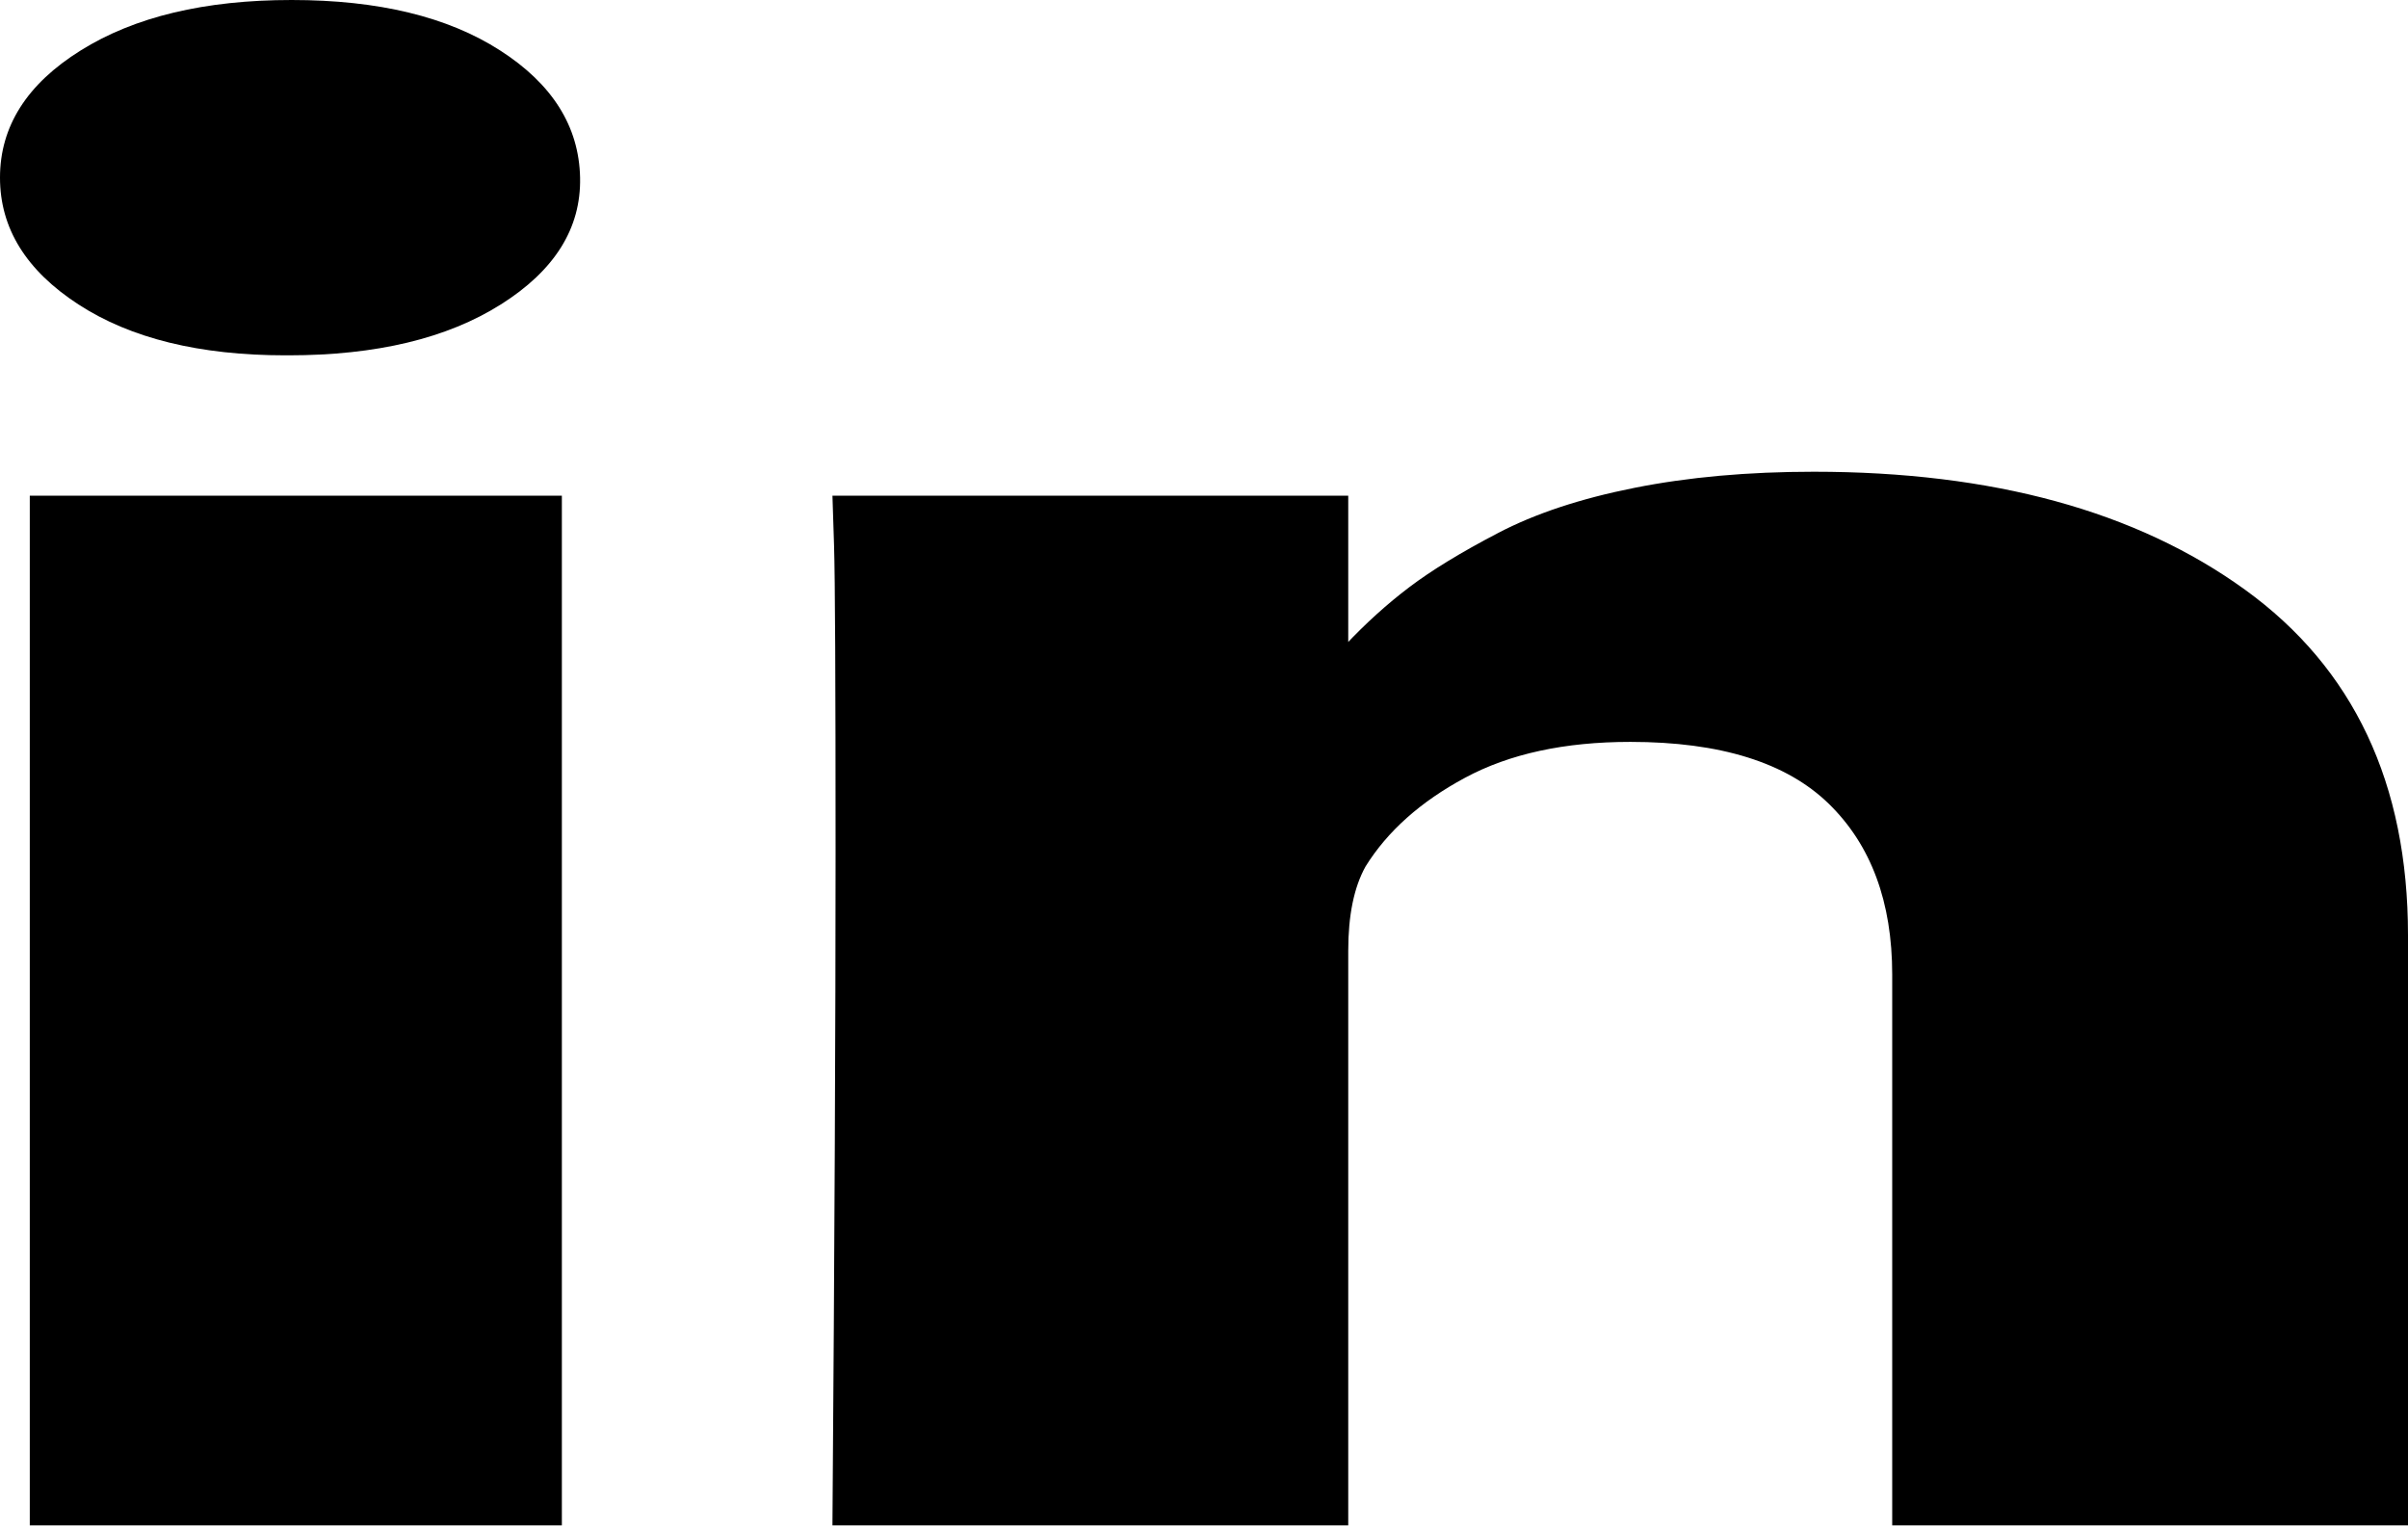
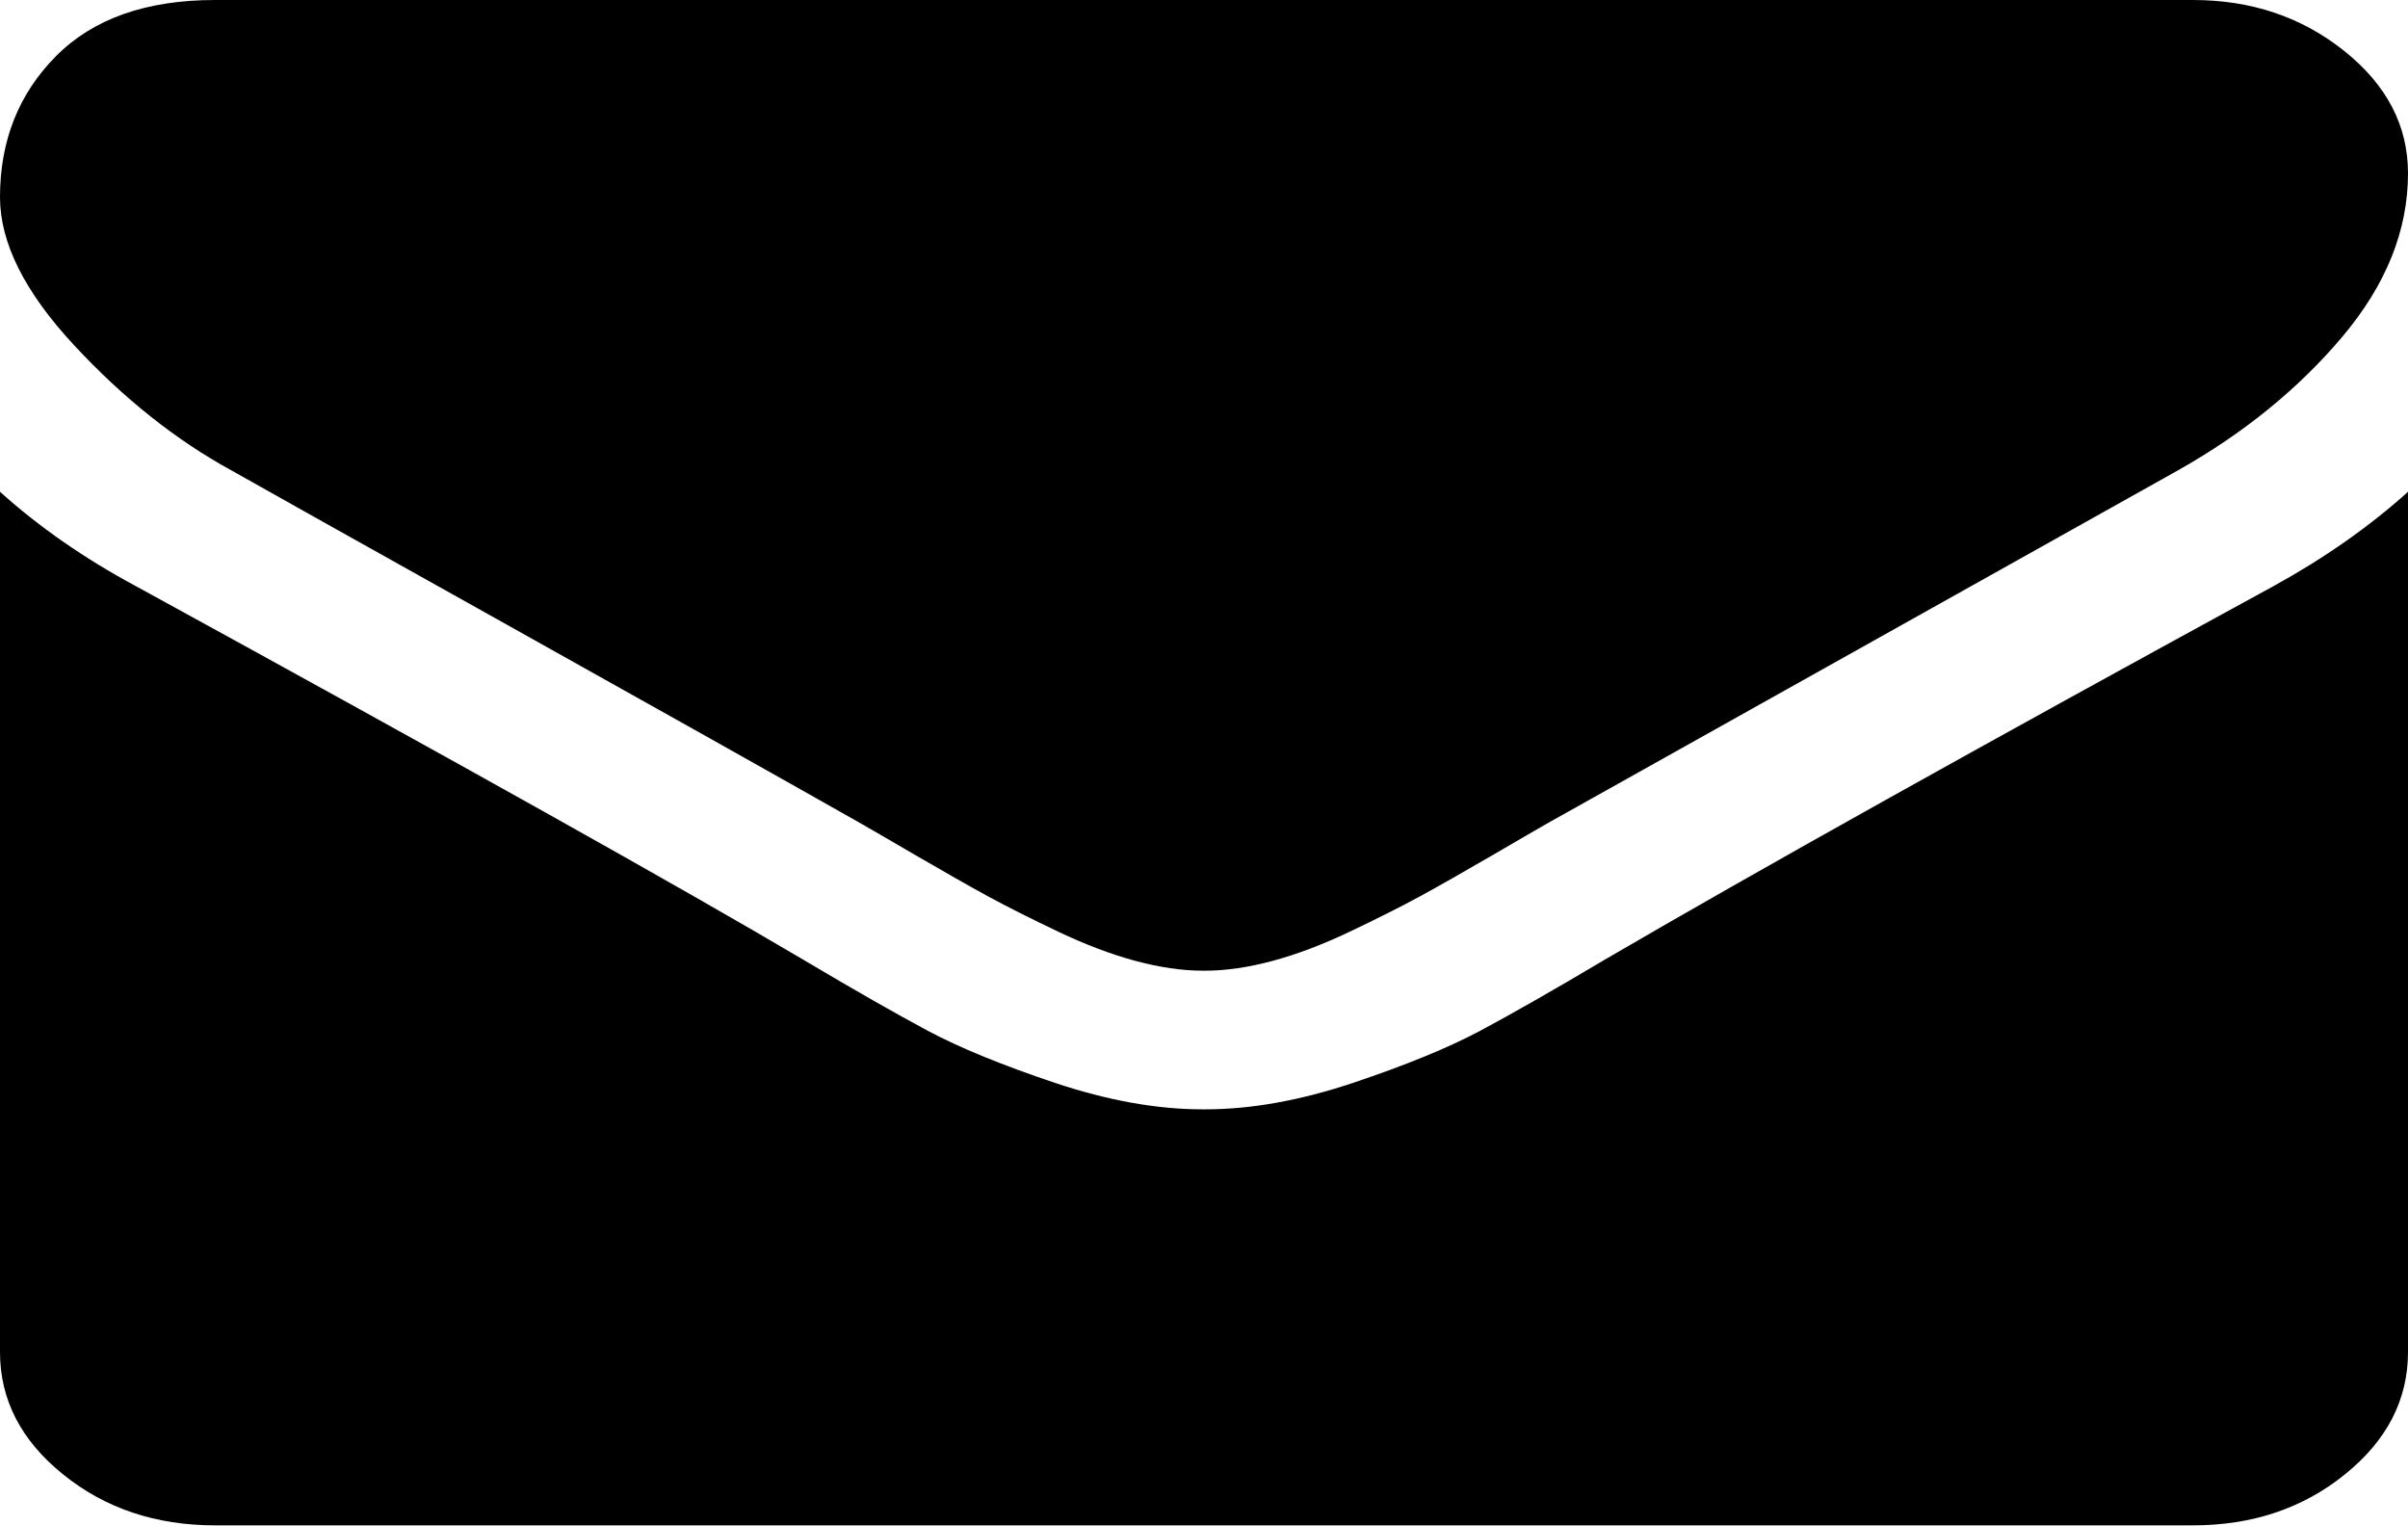
<svg xmlns="http://www.w3.org/2000/svg" version="1.1" width="30px" height="19px">
-   <g transform="matrix(1 0 0 1 -167 -6 )">
-     <path d="M 0.371 6.174  L 7 6.174  L 7 19  L 0.371 19  L 0.371 6.174  Z M 6.23 0.628  C 6.882 1.046  7.214 1.575  7.227 2.213  C 7.24 2.843  6.911 3.369  6.24 3.792  C 5.57 4.215  4.688 4.426  3.594 4.426  L 3.555 4.426  C 2.487 4.426  1.628 4.215  0.977 3.792  C 0.326 3.369  0 2.843  0 2.213  C 0 1.575  0.335 1.046  1.006 0.628  C 1.676 0.209  2.552 0  3.633 0  C 4.714 0  5.579 0.209  6.23 0.628  Z M 27.969 7.345  C 29.323 8.324  30 9.759  30 11.649  L 30 19  L 23.574 19  L 23.574 12.14  C 23.574 11.234  23.311 10.525  22.783 10.011  C 22.256 9.498  21.432 9.241  20.312 9.241  C 19.492 9.241  18.805 9.39  18.252 9.688  C 17.699 9.985  17.285 10.354  17.012 10.794  C 16.868 11.053  16.797 11.403  16.797 11.843  L 16.797 19  L 10.371 19  C 10.397 15.557  10.41 12.766  10.41 10.626  C 10.41 8.486  10.404 7.209  10.391 6.795  L 10.371 6.174  L 16.797 6.174  L 16.797 8.037  L 16.758 8.037  C 17.018 7.761  17.285 7.52  17.559 7.313  C 17.832 7.106  18.2 6.881  18.662 6.64  C 19.124 6.398  19.691 6.21  20.361 6.077  C 21.032 5.943  21.777 5.876  22.598 5.876  C 24.824 5.876  26.615 6.366  27.969 7.345  Z " fill-rule="nonzero" fill="#000000" stroke="none" transform="matrix(1 0 0 1 167 6 )" />
+   <g transform="matrix(1 0 0 1 -40 -6 )">
+     <path d="M 28.326 7.3  C 28.962 6.95  29.52 6.558  30 6.126  L 30 16.841  C 30 17.435  29.738 17.943  29.213 18.366  C 28.689 18.789  28.058 19  27.321 19  L 2.679 19  C 1.942 19  1.311 18.789  0.787 18.366  C 0.262 17.943  0 17.435  0 16.841  L 0 6.126  C 0.491 6.567  1.055 6.959  1.691 7.3  C 5.731 9.513  8.504 11.065  10.011 11.956  C 10.647 12.334  11.164 12.628  11.56 12.84  C 11.956 13.051  12.483 13.267  13.142 13.488  C 13.8 13.708  14.414 13.818  14.983 13.818  L 15 13.818  L 15.017 13.818  C 15.586 13.818  16.2 13.708  16.858 13.488  C 17.517 13.267  18.044 13.051  18.44 12.84  C 18.836 12.628  19.353 12.334  19.989 11.956  C 21.886 10.849  24.665 9.298  28.326 7.3  Z M 29.205 0.634  C 29.735 1.057  30 1.565  30 2.159  C 30 2.87  29.727 3.549  29.18 4.197  C 28.633 4.844  27.952 5.398  27.137 5.857  C 22.941 8.205  20.329 9.666  19.302 10.242  C 19.191 10.305  18.954 10.442  18.591 10.654  C 18.228 10.865  17.927 11.036  17.687 11.167  C 17.447 11.297  17.157 11.443  16.816 11.605  C 16.476 11.767  16.155 11.888  15.854 11.969  C 15.552 12.05  15.273 12.091  15.017 12.091  L 15 12.091  L 14.983 12.091  C 14.727 12.091  14.448 12.05  14.146 11.969  C 13.845 11.888  13.524 11.767  13.184 11.605  C 12.843 11.443  12.553 11.297  12.313 11.167  C 12.073 11.036  11.772 10.865  11.409 10.654  C 11.046 10.442  10.809 10.305  10.698 10.242  C 9.682 9.666  8.22 8.846  6.311 7.779  C 4.403 6.713  3.259 6.072  2.879 5.857  C 2.188 5.479  1.535 4.959  0.921 4.298  C 0.307 3.637  0 3.023  0 2.456  C 0 1.754  0.232 1.17  0.695 0.702  C 1.158 0.234  1.819 0  2.679 0  L 27.321 0  C 28.047 0  28.675 0.211  29.205 0.634  Z " fill-rule="nonzero" fill="#000000" stroke="none" transform="matrix(1 0 0 1 40 6 )" />
  </g>
</svg>
